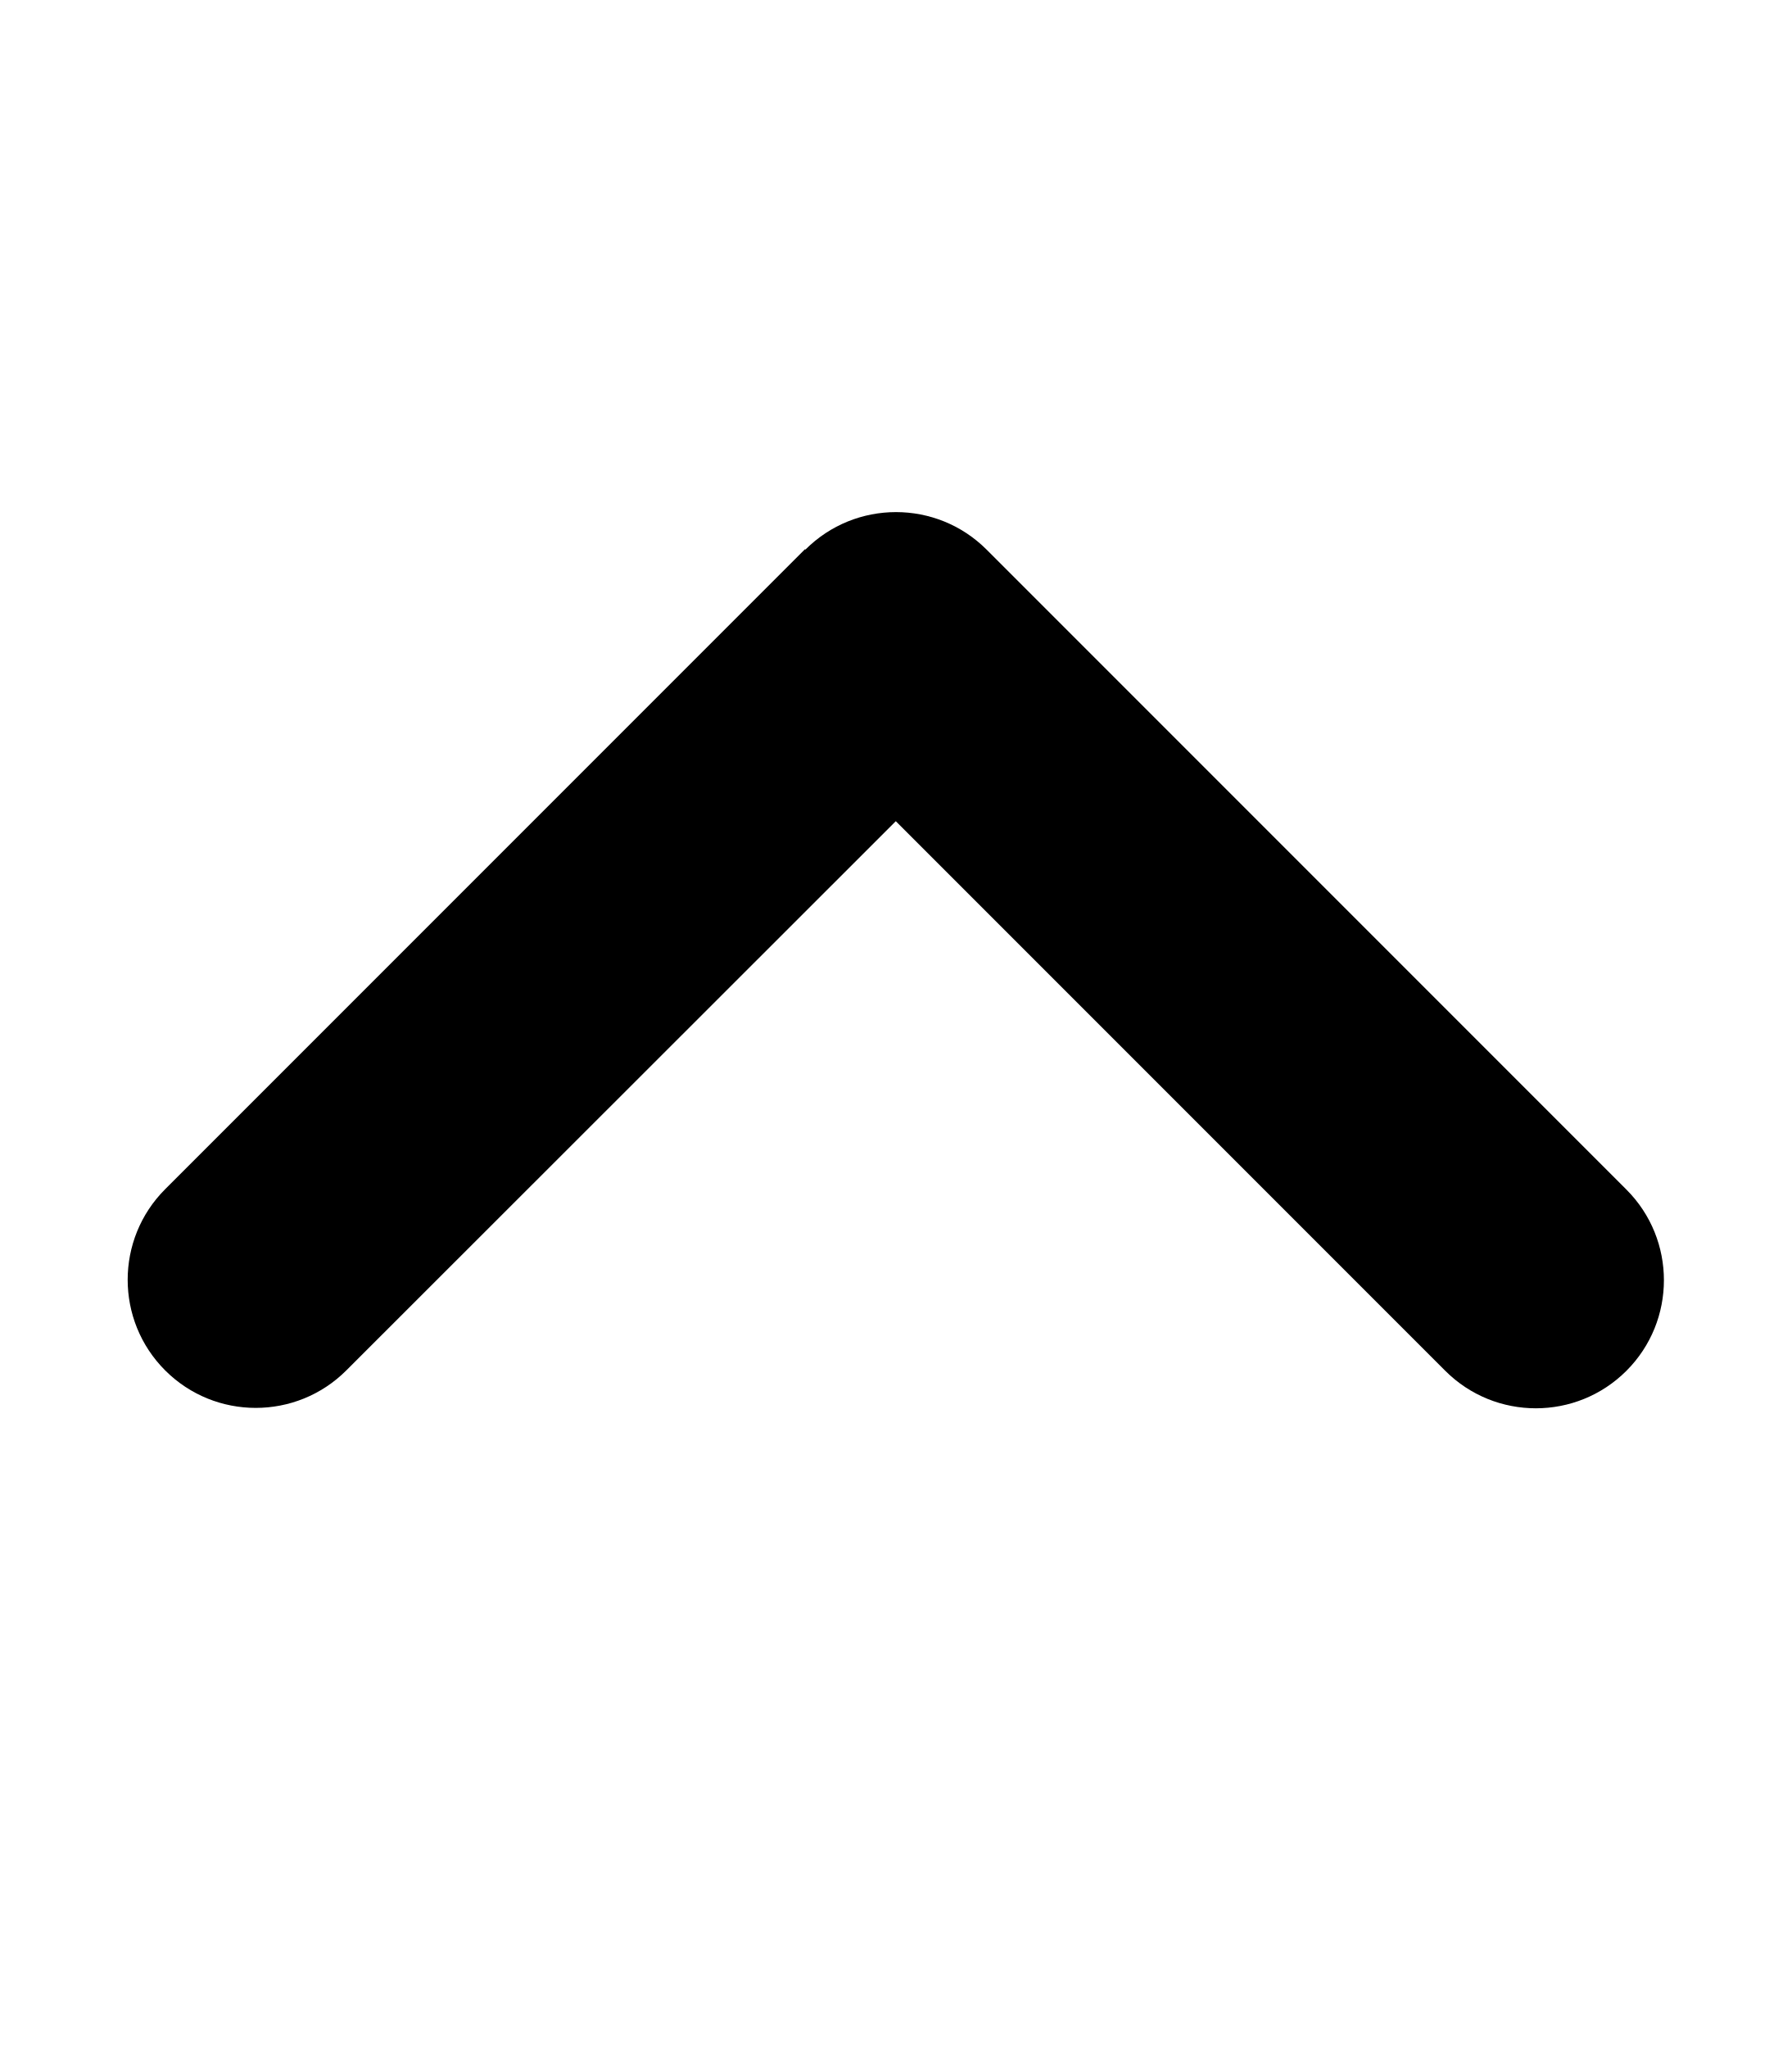
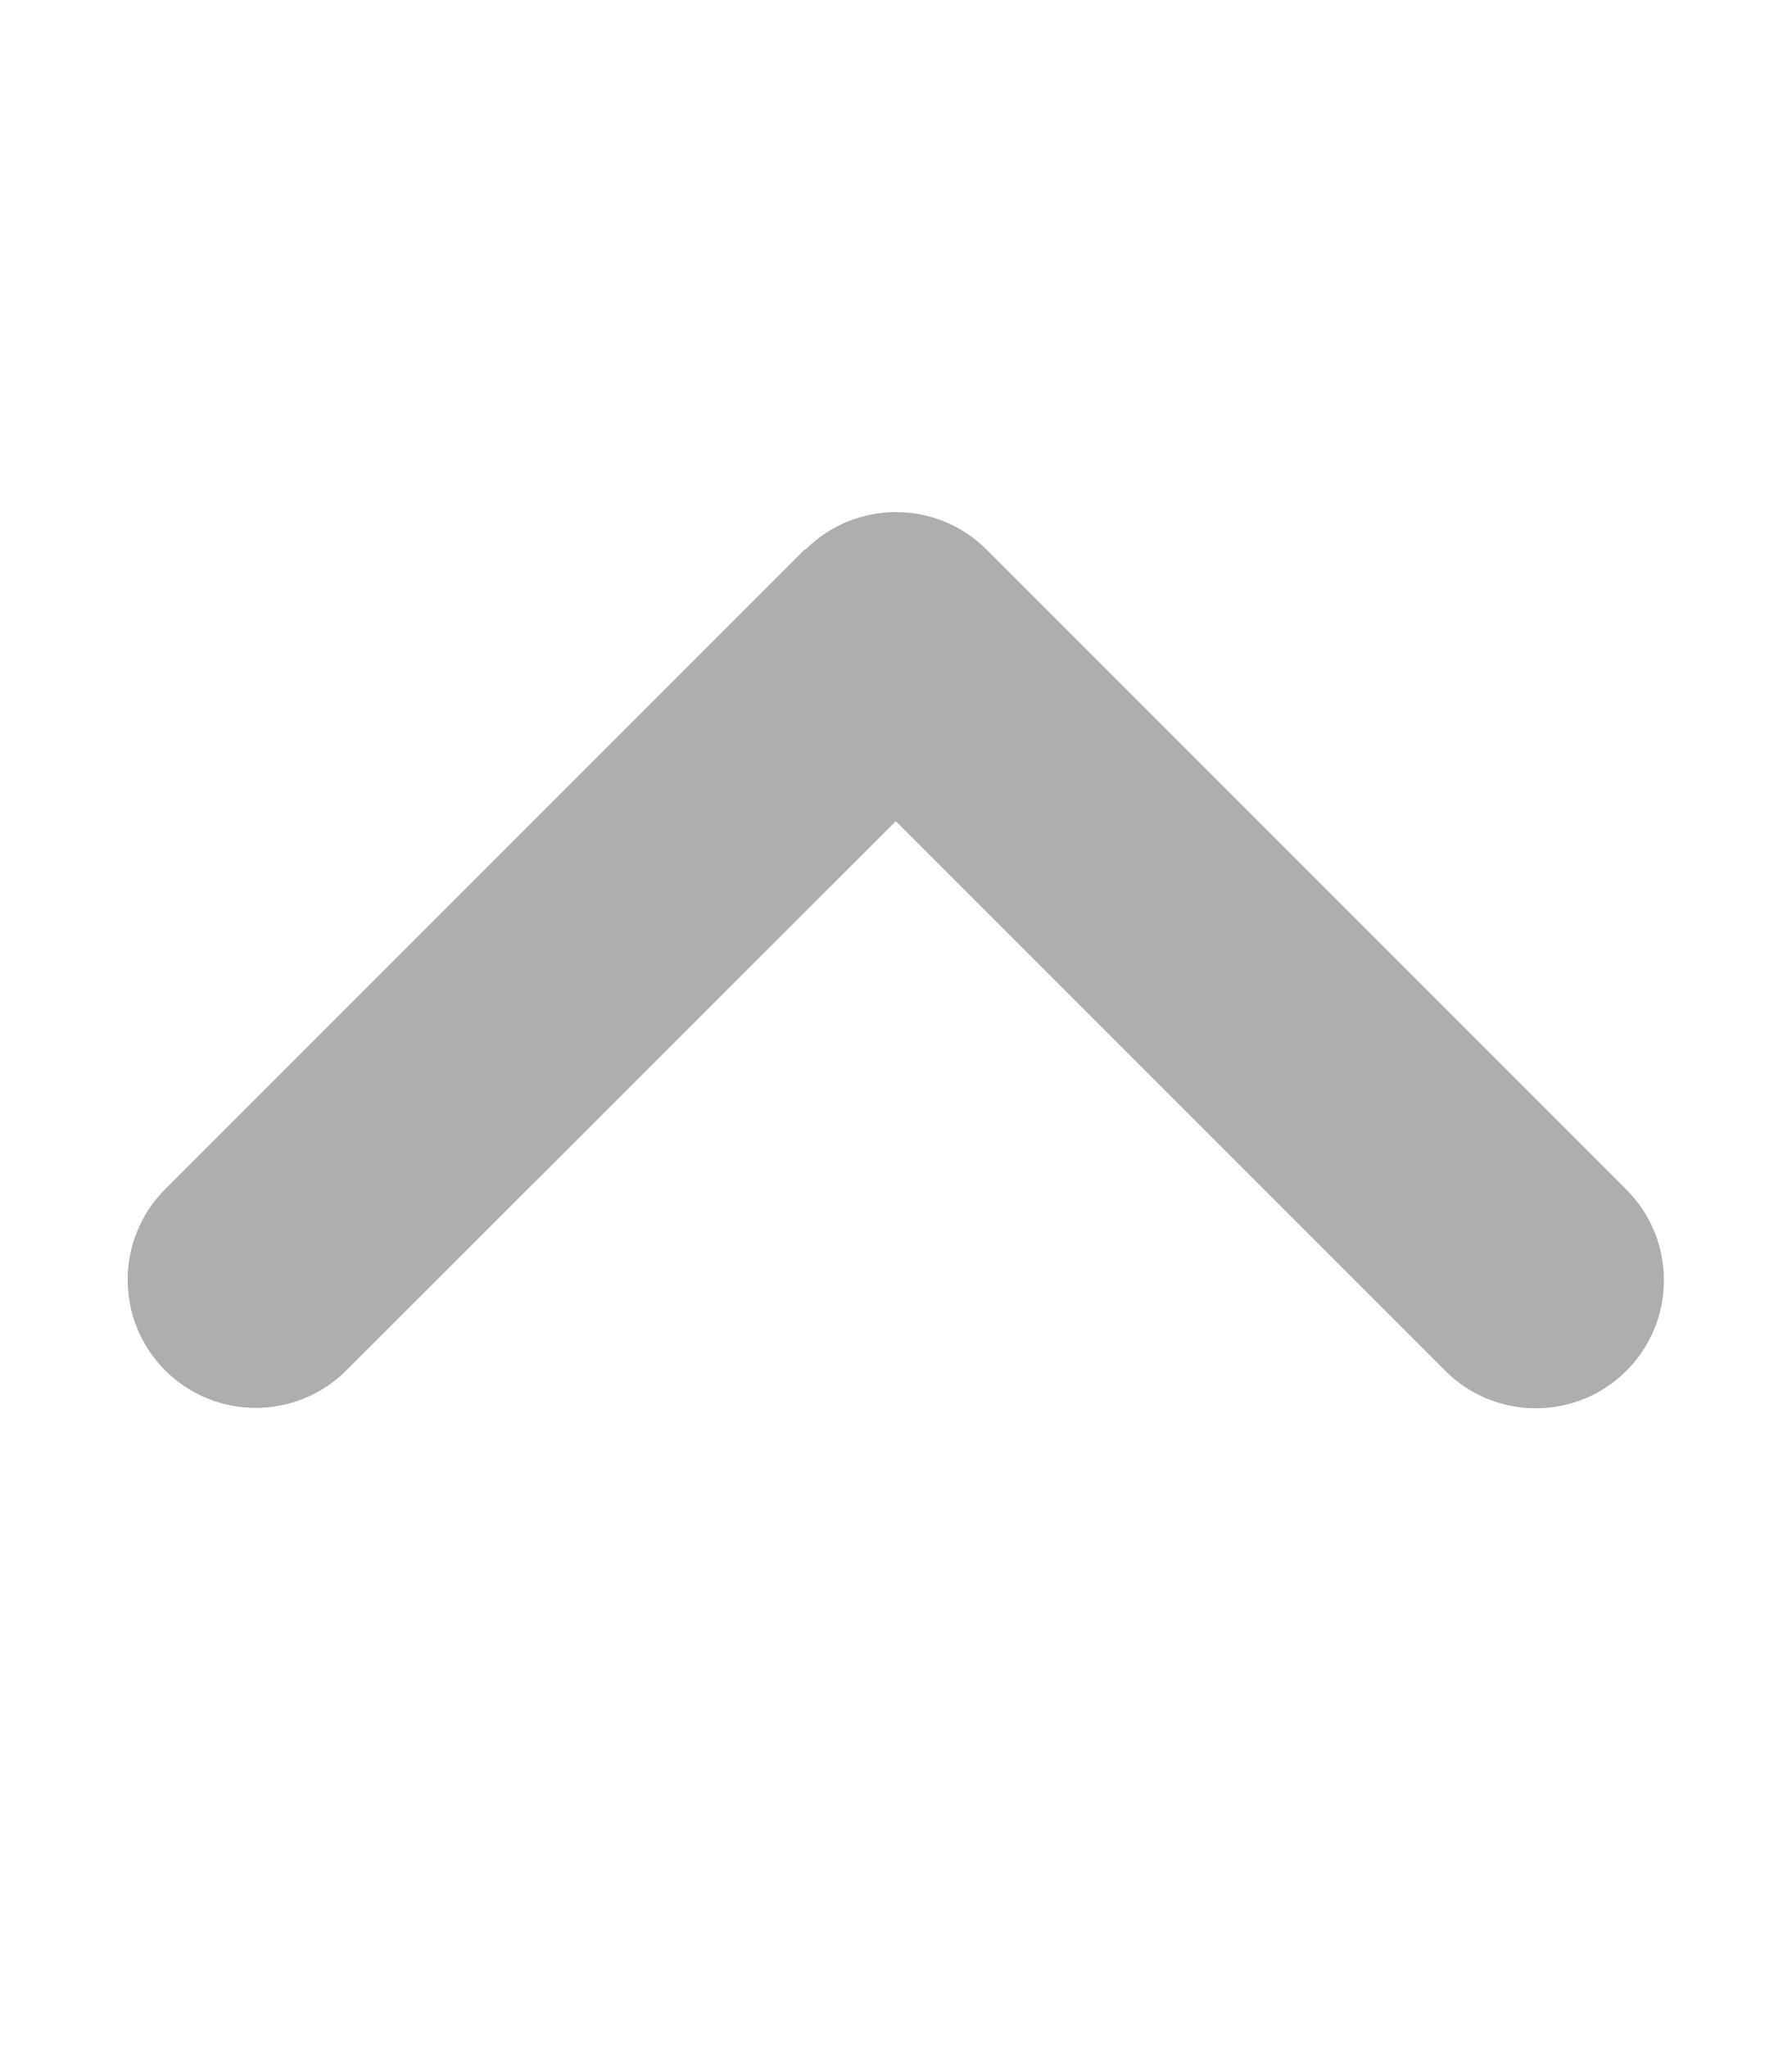
- <svg xmlns="http://www.w3.org/2000/svg" viewBox="0 0 448 512">
+ <svg xmlns="http://www.w3.org/2000/svg" fill="#AEAEAE" viewBox="0 0 448 512">
  <path d="M201.4 137.4c12.5-12.5 32.8-12.5 45.3 0l160 160c12.5 12.5 12.5 32.8 0 45.3s-32.8 12.5-45.3 0L224 205.3 86.6 342.6c-12.5 12.5-32.8 12.5-45.3 0s-12.5-32.8 0-45.3l160-160z" />
</svg>
